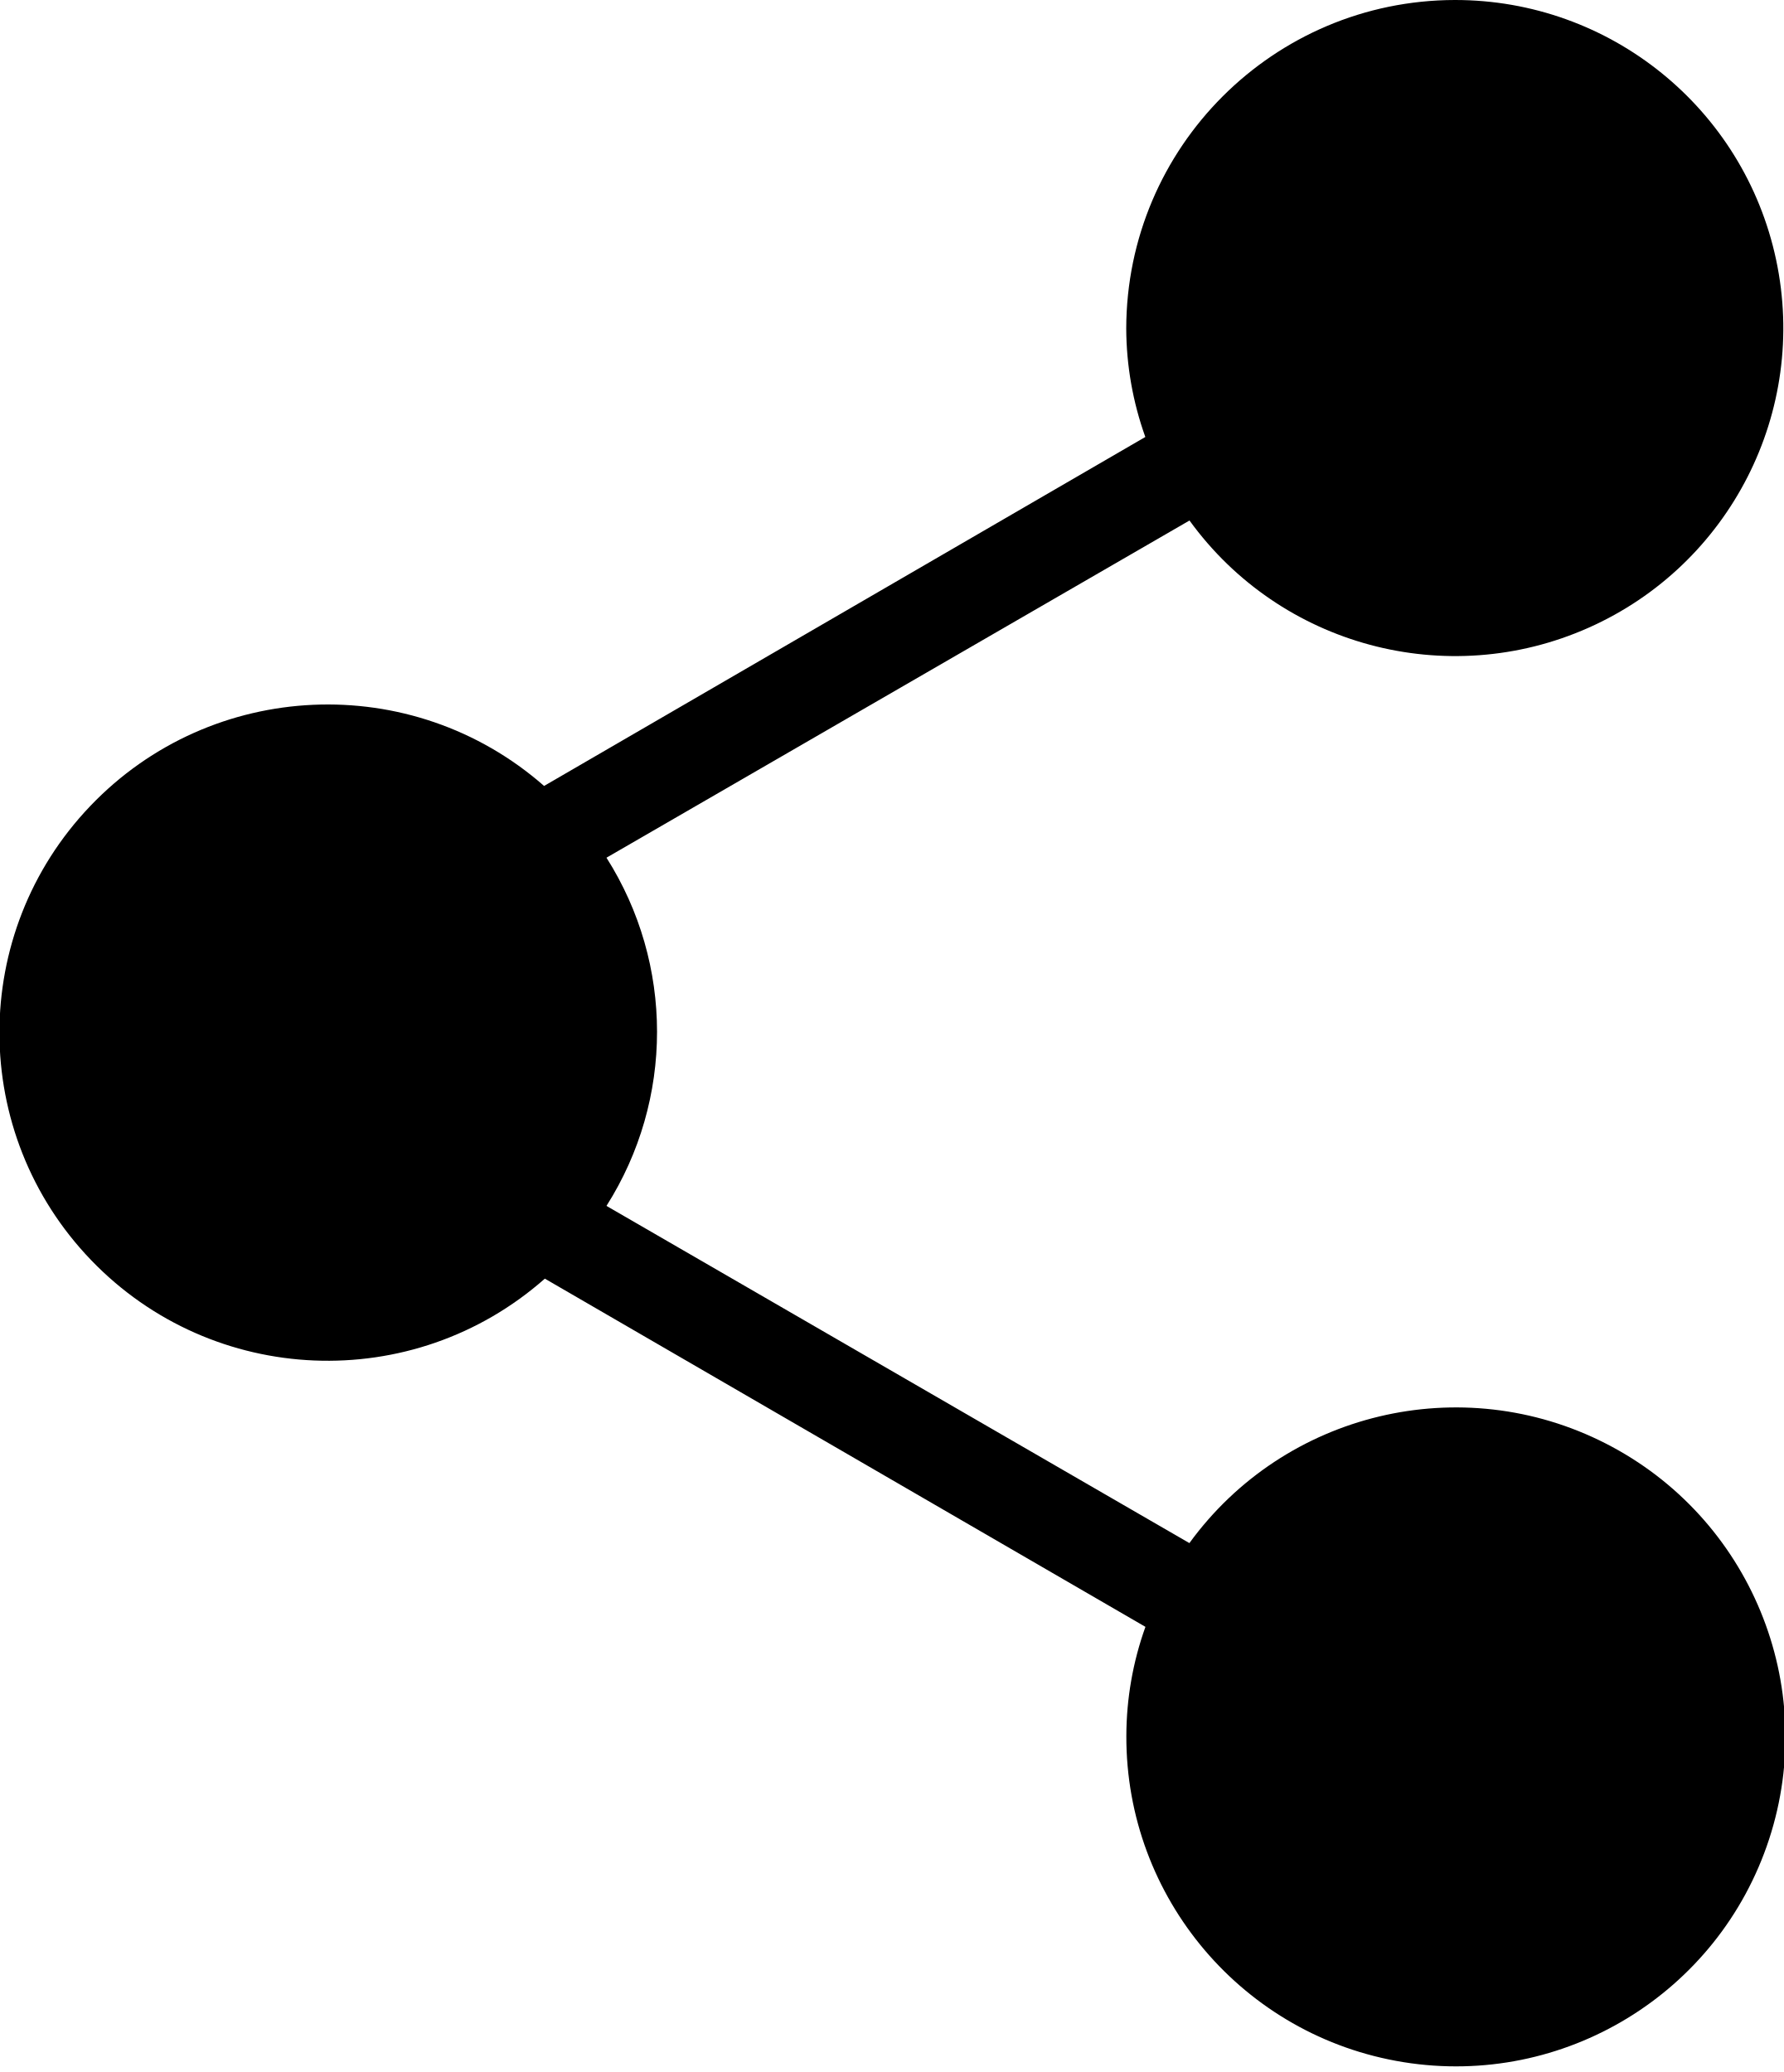
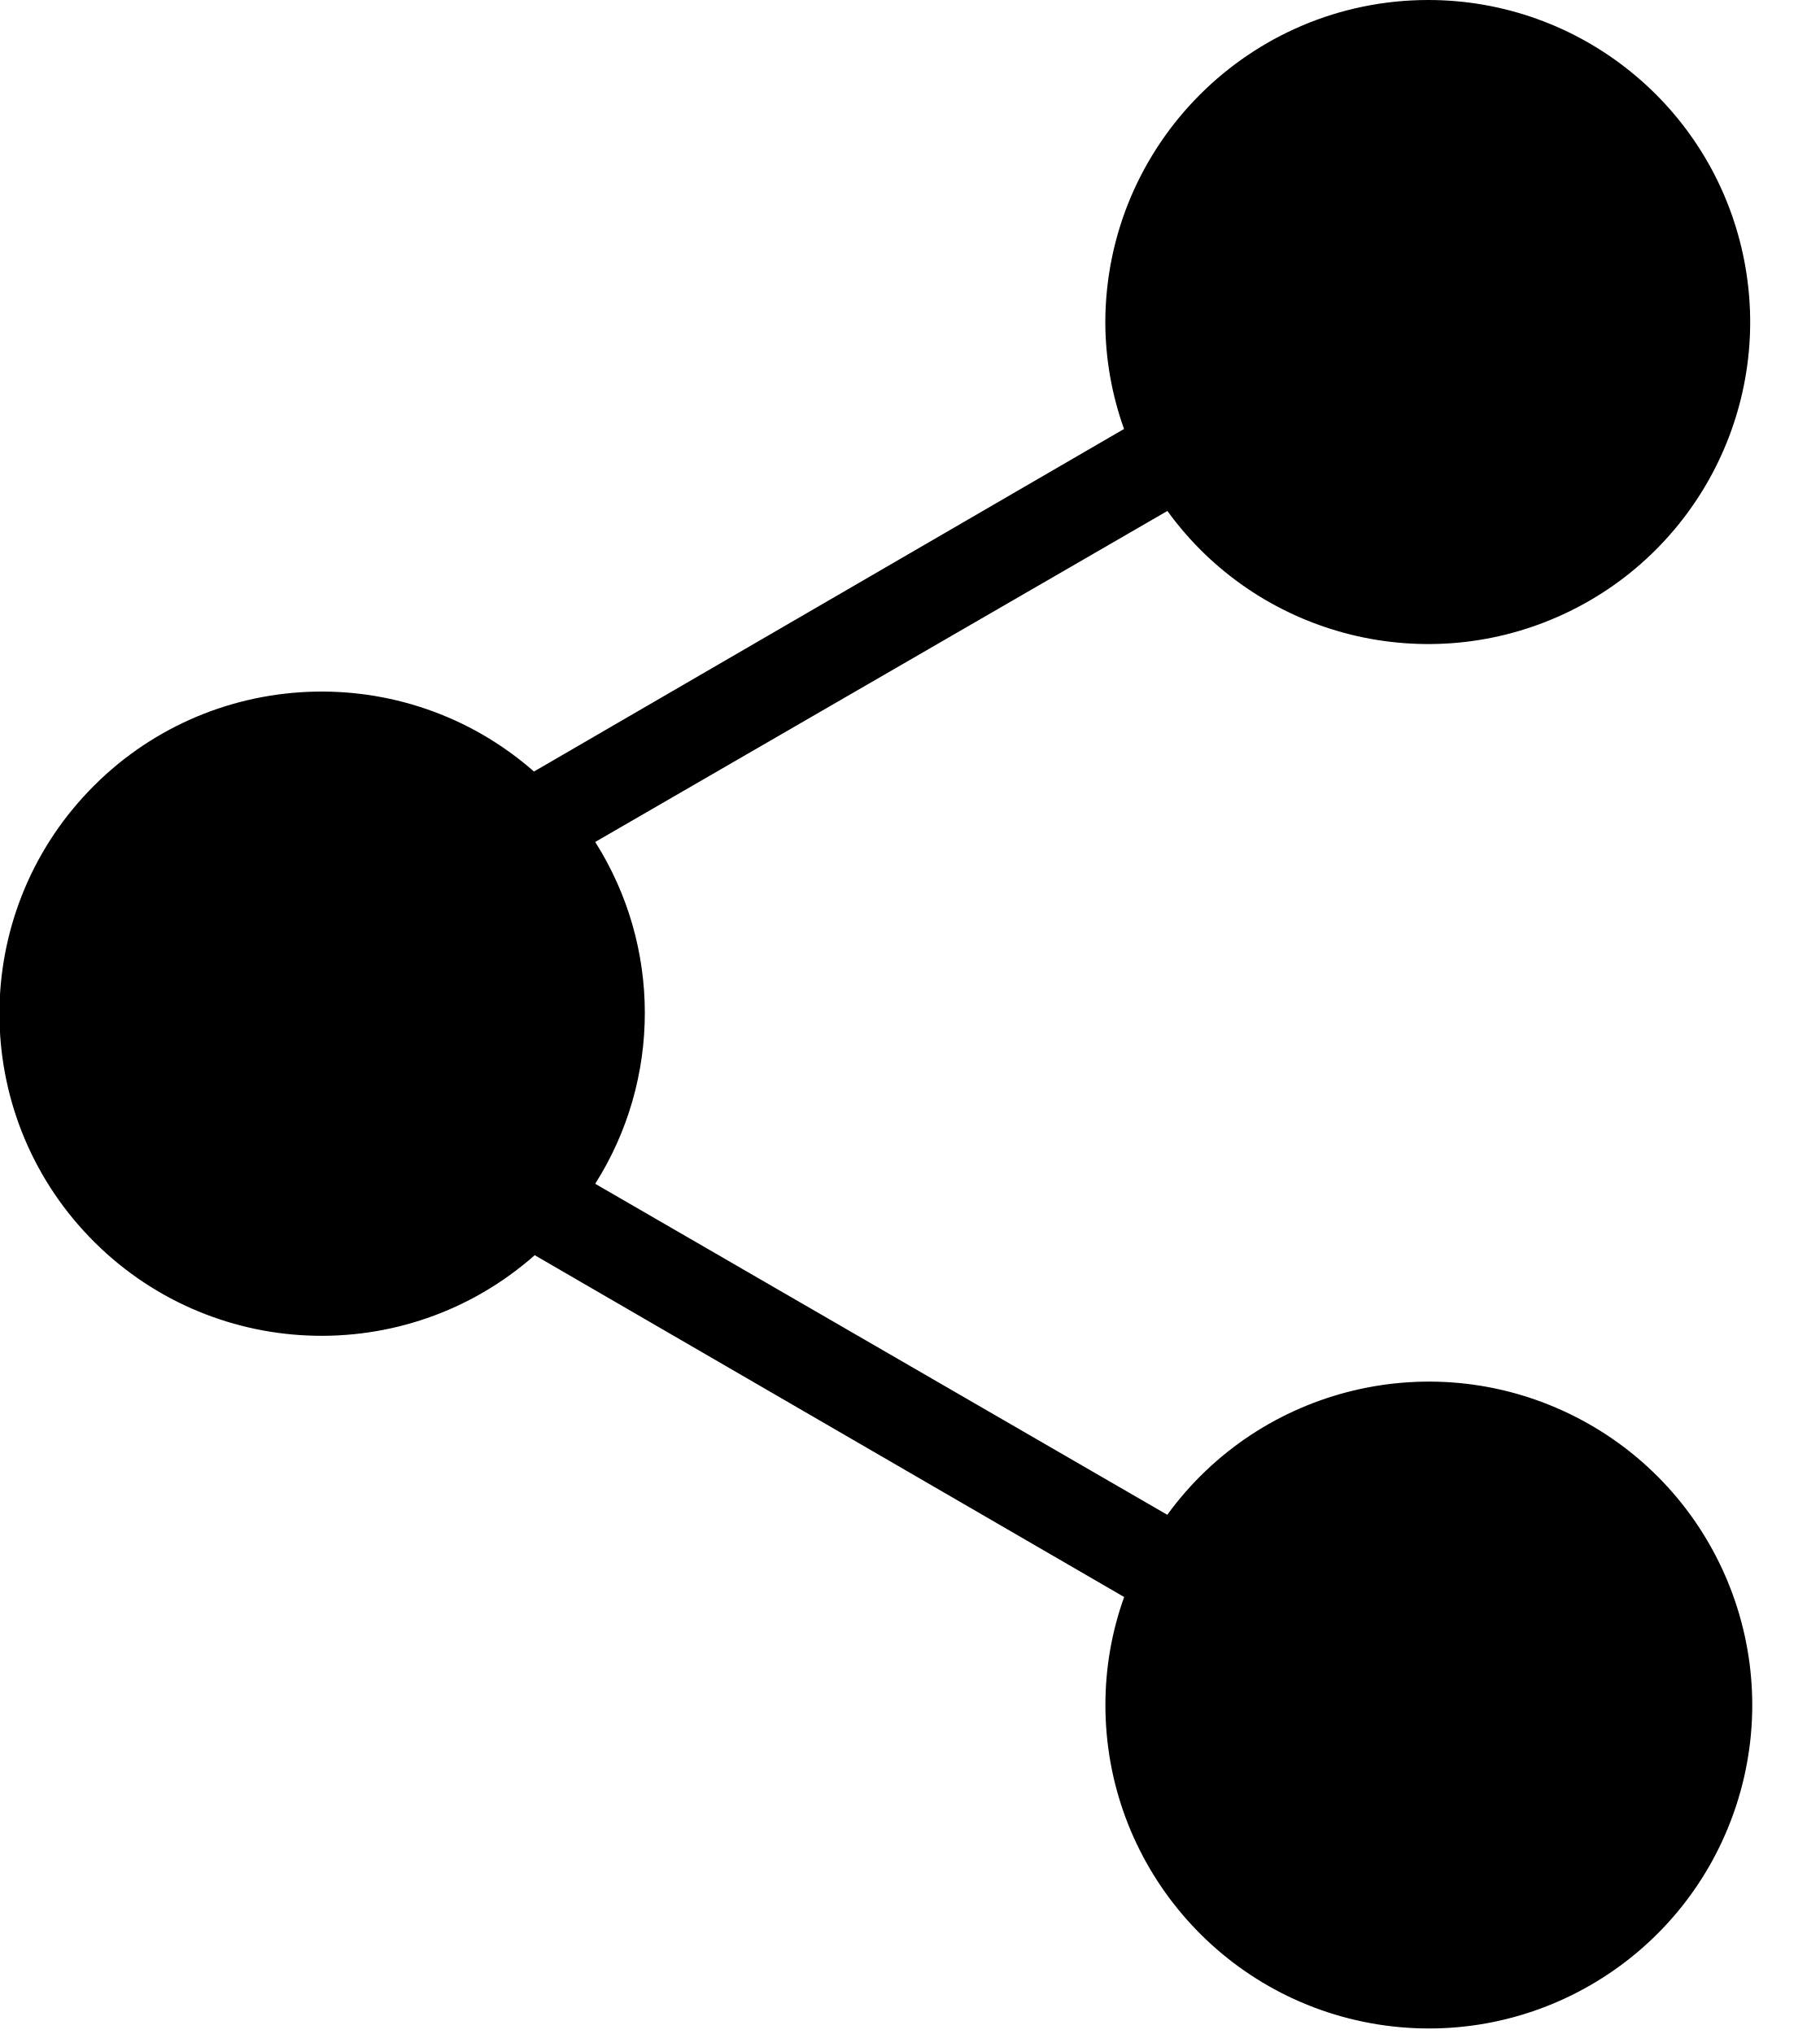
- <svg xmlns="http://www.w3.org/2000/svg" data-name="share-icon" id="noun-share-1037331" width="16.349" height="19" viewBox="0 0 16.349 19">
+ <svg xmlns="http://www.w3.org/2000/svg" data-name="share-icon" id="noun-share-1037331" width="17" height="19" viewBox="0 0 17 19">
  <path id="noun-share-1037331-2" data-name="noun-share-1037331" d="M326.178,267.49a3.018,3.018,0,0,0-3.012,3.012,2.978,2.978,0,0,0,.175.995l-5.512,3.2a3.009,3.009,0,1,0,.007,4.518l5.506,3.193a2.981,2.981,0,0,0-.175,1,3.021,3.021,0,1,0,.578-1.768l-5.344-3.092a2.981,2.981,0,0,0,0-3.193l5.345-3.092a3.008,3.008,0,1,0,2.433-4.773Z" transform="translate(-312.841 -267.49)" />
</svg>
